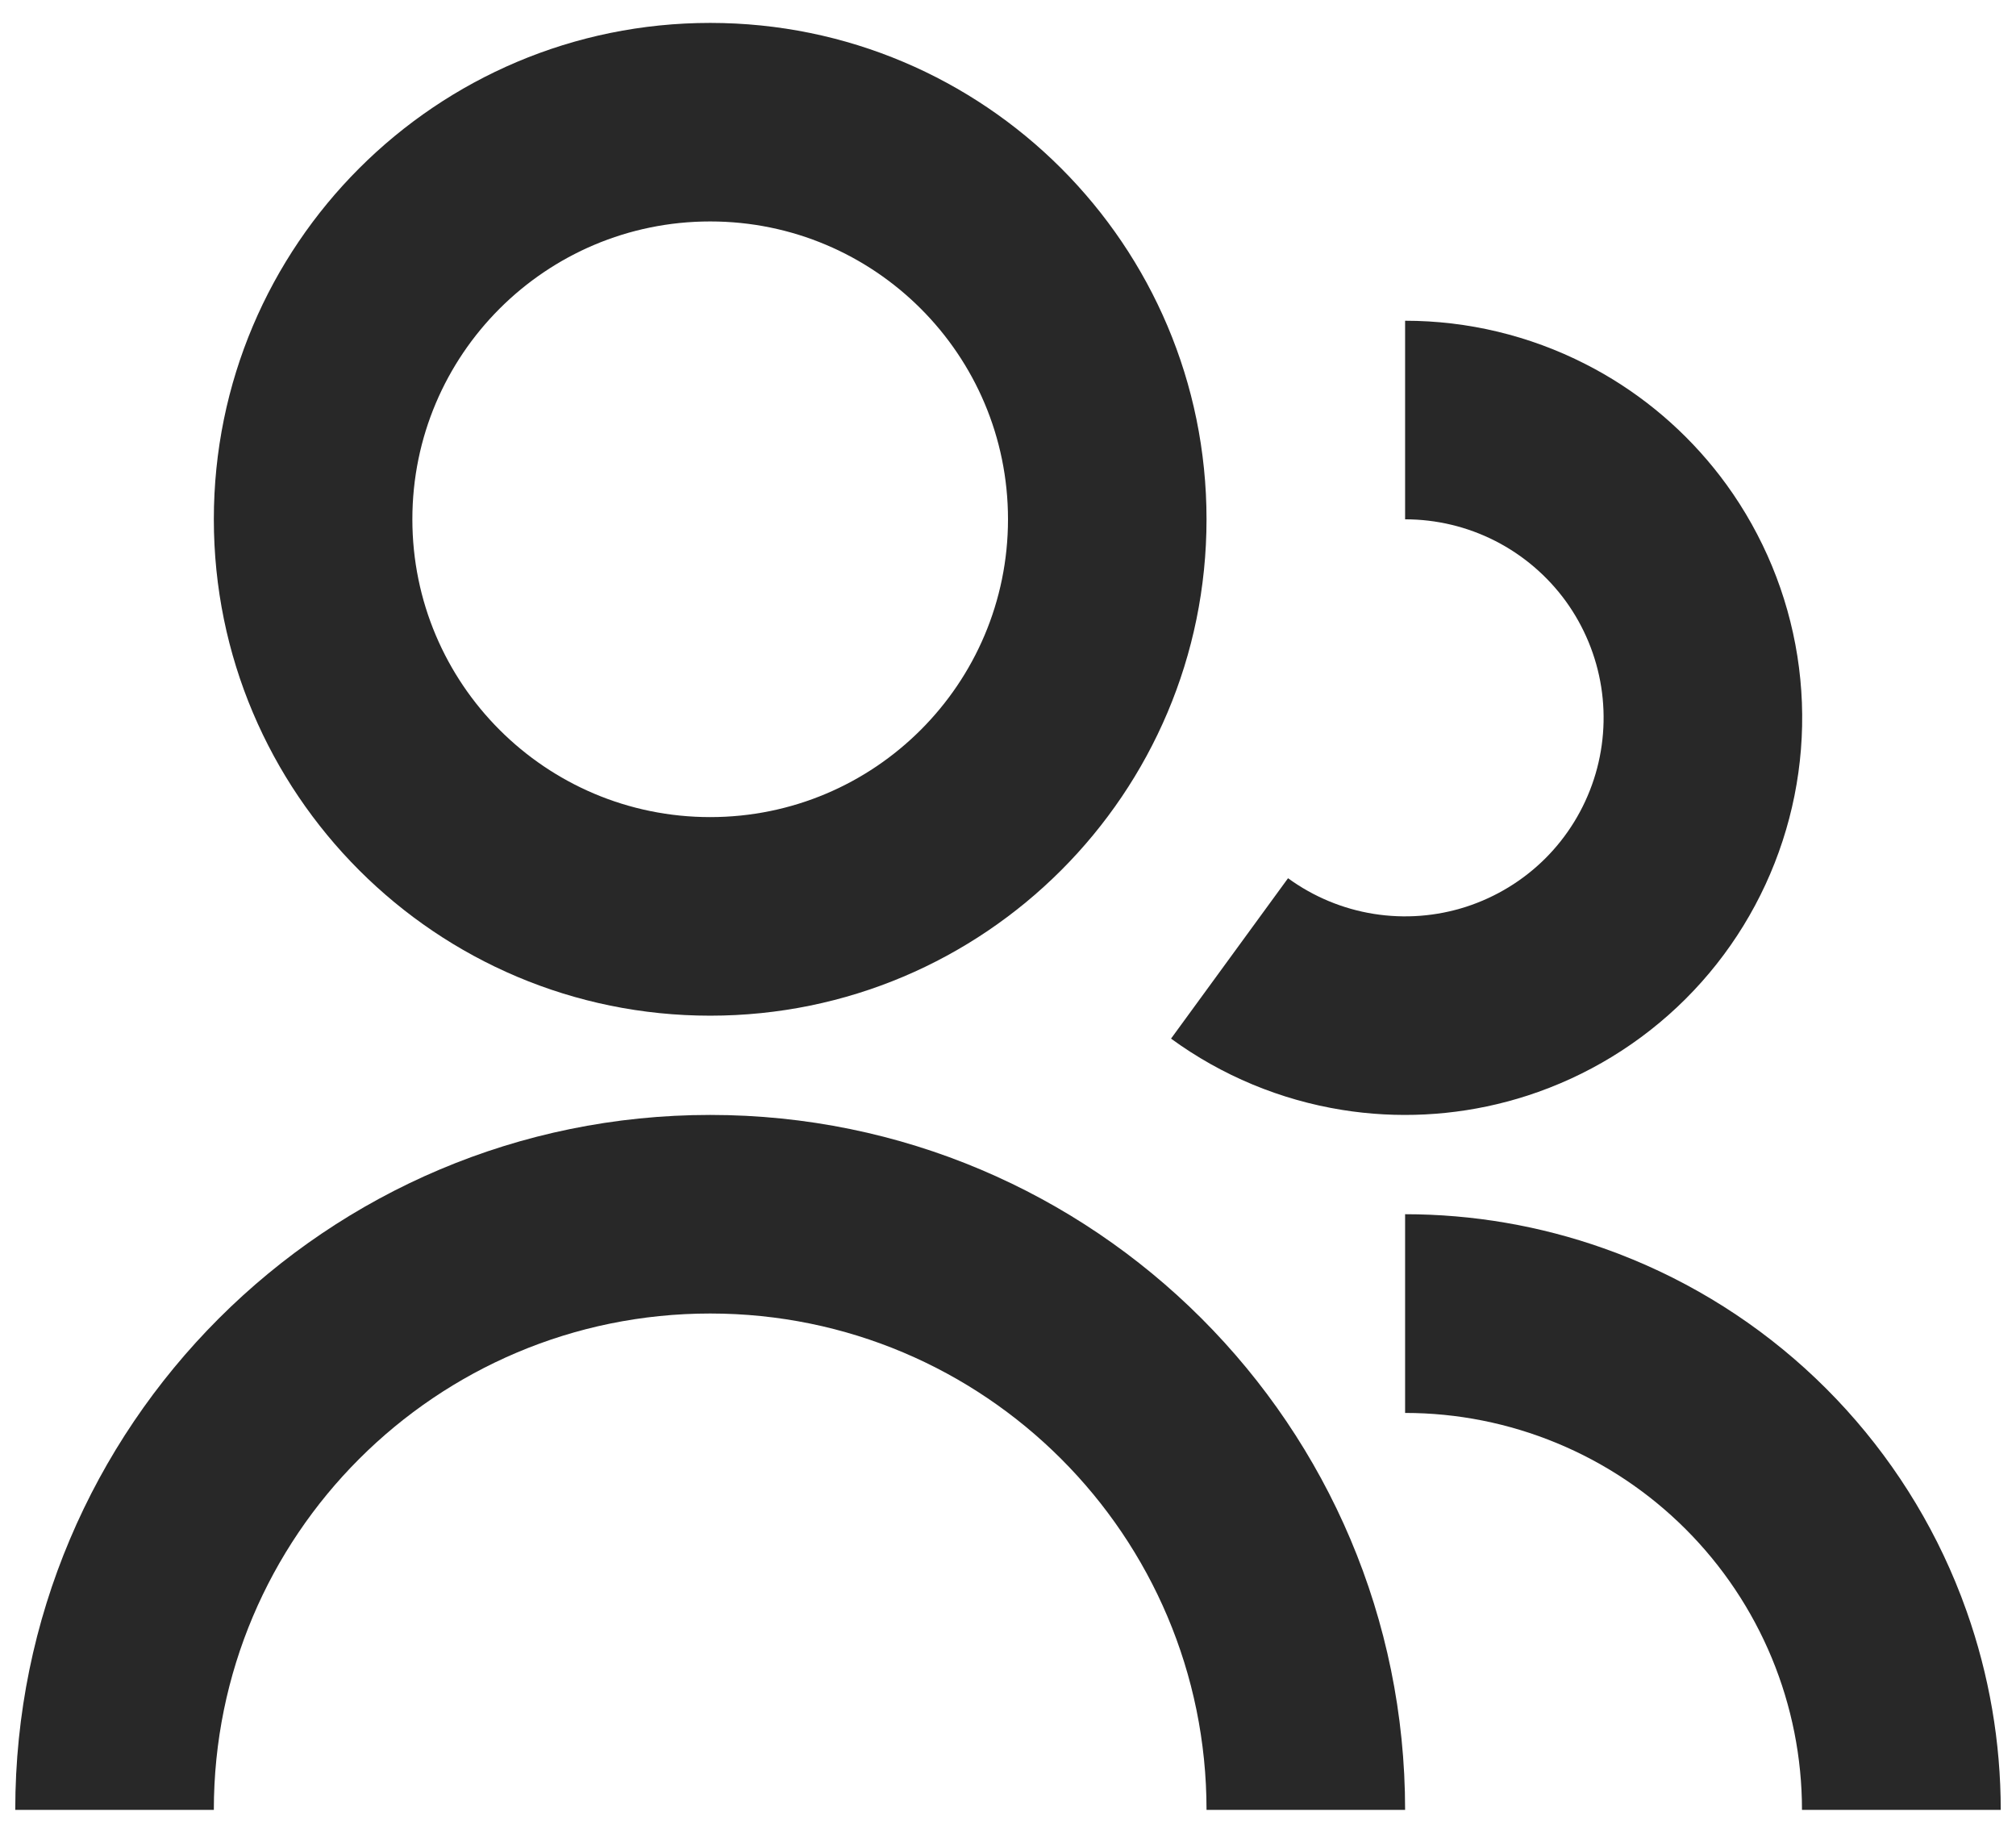
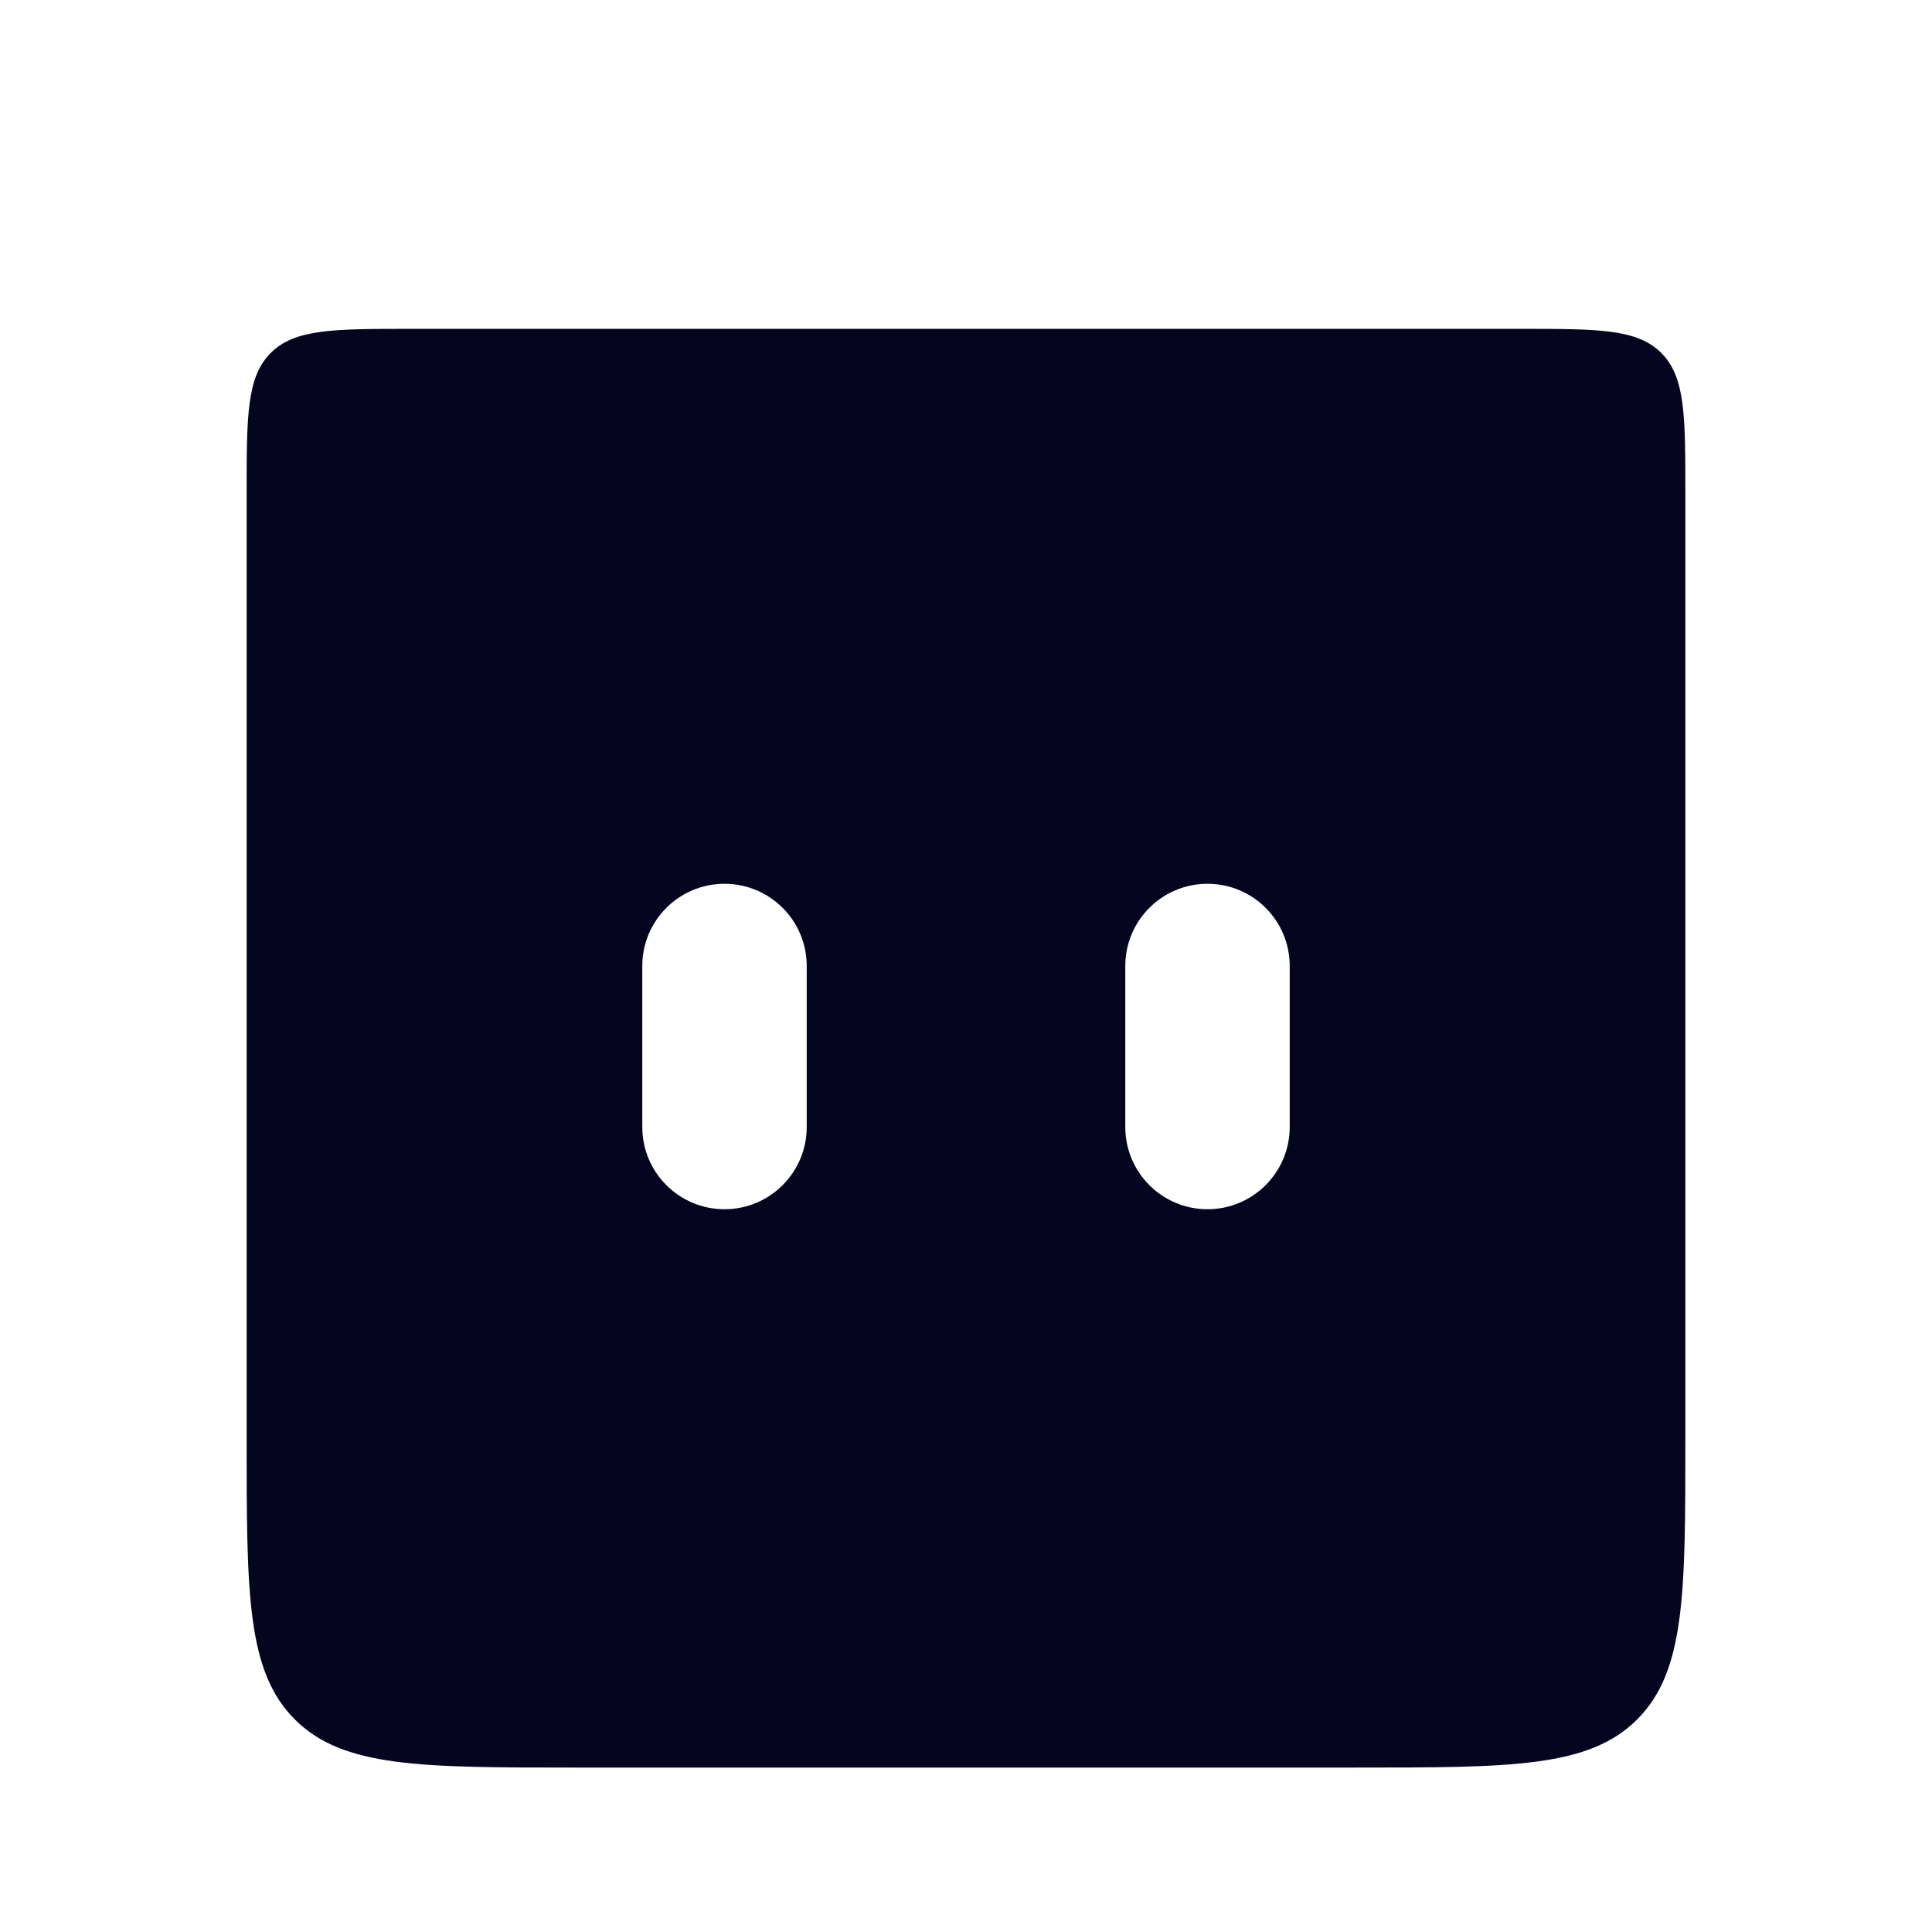
- <svg xmlns="http://www.w3.org/2000/svg" width="44" height="40" viewBox="0 0 44 40" fill="none">
-   <path d="M15.5 0.5C9.517 0.5 4.667 5.35 4.667 11.333C4.667 17.316 9.517 22.167 15.5 22.167C21.483 22.167 26.333 17.316 26.333 11.333C26.333 5.35 21.483 0.5 15.5 0.5ZM9 11.333C9 7.743 11.91 4.833 15.5 4.833C19.09 4.833 22 7.743 22 11.333C22 14.923 19.09 17.833 15.5 17.833C11.91 17.833 9 14.923 9 11.333Z" fill="black" fill-opacity="0.84" />
-   <path d="M32.635 11.806C32.025 11.495 31.351 11.334 30.667 11.334V7C32.035 7 33.384 7.324 34.603 7.946C34.737 8.014 34.87 8.086 35 8.161C36.052 8.768 36.965 9.591 37.681 10.576C38.484 11.684 39.015 12.966 39.228 14.318C39.441 15.669 39.331 17.052 38.906 18.353C38.482 19.654 37.756 20.837 36.787 21.803C35.818 22.769 34.634 23.492 33.332 23.913C32.173 24.288 30.95 24.413 29.743 24.284C29.593 24.268 29.444 24.248 29.295 24.224C27.945 24.008 26.665 23.475 25.56 22.669L25.558 22.668L28.112 19.167C28.665 19.57 29.305 19.837 29.981 19.945C30.657 20.053 31.348 20 31.999 19.79C32.65 19.579 33.242 19.218 33.727 18.735C34.211 18.252 34.574 17.66 34.786 17.01C34.998 16.36 35.053 15.668 34.947 14.992C34.84 14.316 34.575 13.675 34.174 13.121C33.772 12.568 33.244 12.117 32.635 11.806Z" fill="black" fill-opacity="0.84" />
-   <path d="M39.329 39.5C39.329 38.362 39.105 37.236 38.67 36.185C38.234 35.134 37.596 34.179 36.792 33.375C35.987 32.57 35.033 31.932 33.982 31.497C32.931 31.061 31.804 30.837 30.667 30.837V26.5C32.144 26.5 33.61 26.752 35 27.244C35.216 27.32 35.43 27.402 35.642 27.49C37.219 28.143 38.652 29.101 39.859 30.308C41.066 31.515 42.024 32.948 42.677 34.525C42.765 34.737 42.847 34.951 42.923 35.167C43.415 36.557 43.667 38.022 43.667 39.5H39.329Z" fill="black" fill-opacity="0.84" />
-   <path d="M30.667 39.5H26.333C26.333 33.517 21.483 28.667 15.5 28.667C9.517 28.667 4.667 33.517 4.667 39.5H0.333C0.333 31.124 7.124 24.333 15.5 24.333C23.876 24.333 30.667 31.124 30.667 39.5Z" fill="black" fill-opacity="0.84" />
+ <svg xmlns="http://www.w3.org/2000/svg" width="47" height="47" viewBox="0 0 47 47" fill="none">
+   <path fill-rule="evenodd" clip-rule="evenodd" d="M6.586 8.586C6 9.172 6 10.114 6 12V35C6 38.771 6 40.657 7.172 41.828C8.343 43 10.229 43 14 43H33C36.771 43 38.657 43 39.828 41.828C41 40.657 41 38.771 41 35V12C41 10.114 41 9.172 40.414 8.586C39.828 8 38.886 8 37 8H10C8.114 8 7.172 8 6.586 8.586ZM19.625 23.5C19.625 22.395 18.73 21.5 17.625 21.5C16.52 21.5 15.625 22.395 15.625 23.5V27.417C15.625 28.521 16.52 29.417 17.625 29.417C18.73 29.417 19.625 28.521 19.625 27.417V23.5ZM31.375 23.5C31.375 22.395 30.48 21.5 29.375 21.5C28.27 21.5 27.375 22.395 27.375 23.5V27.417C27.375 28.521 28.27 29.417 29.375 29.417C30.48 29.417 31.375 28.521 31.375 27.417V23.5Z" fill="#050520" />
</svg>
